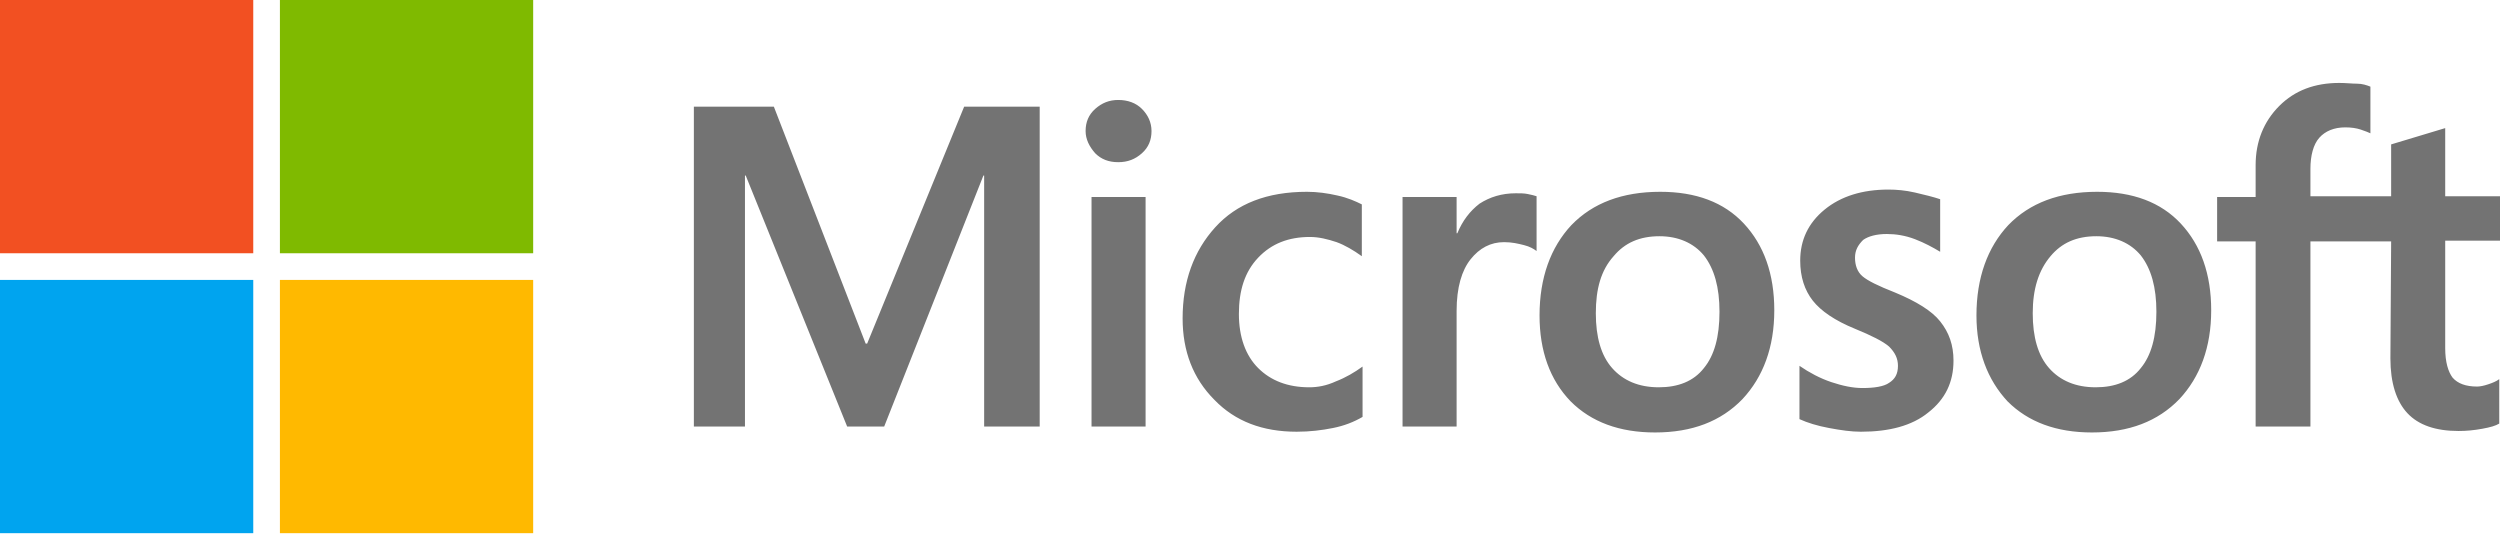
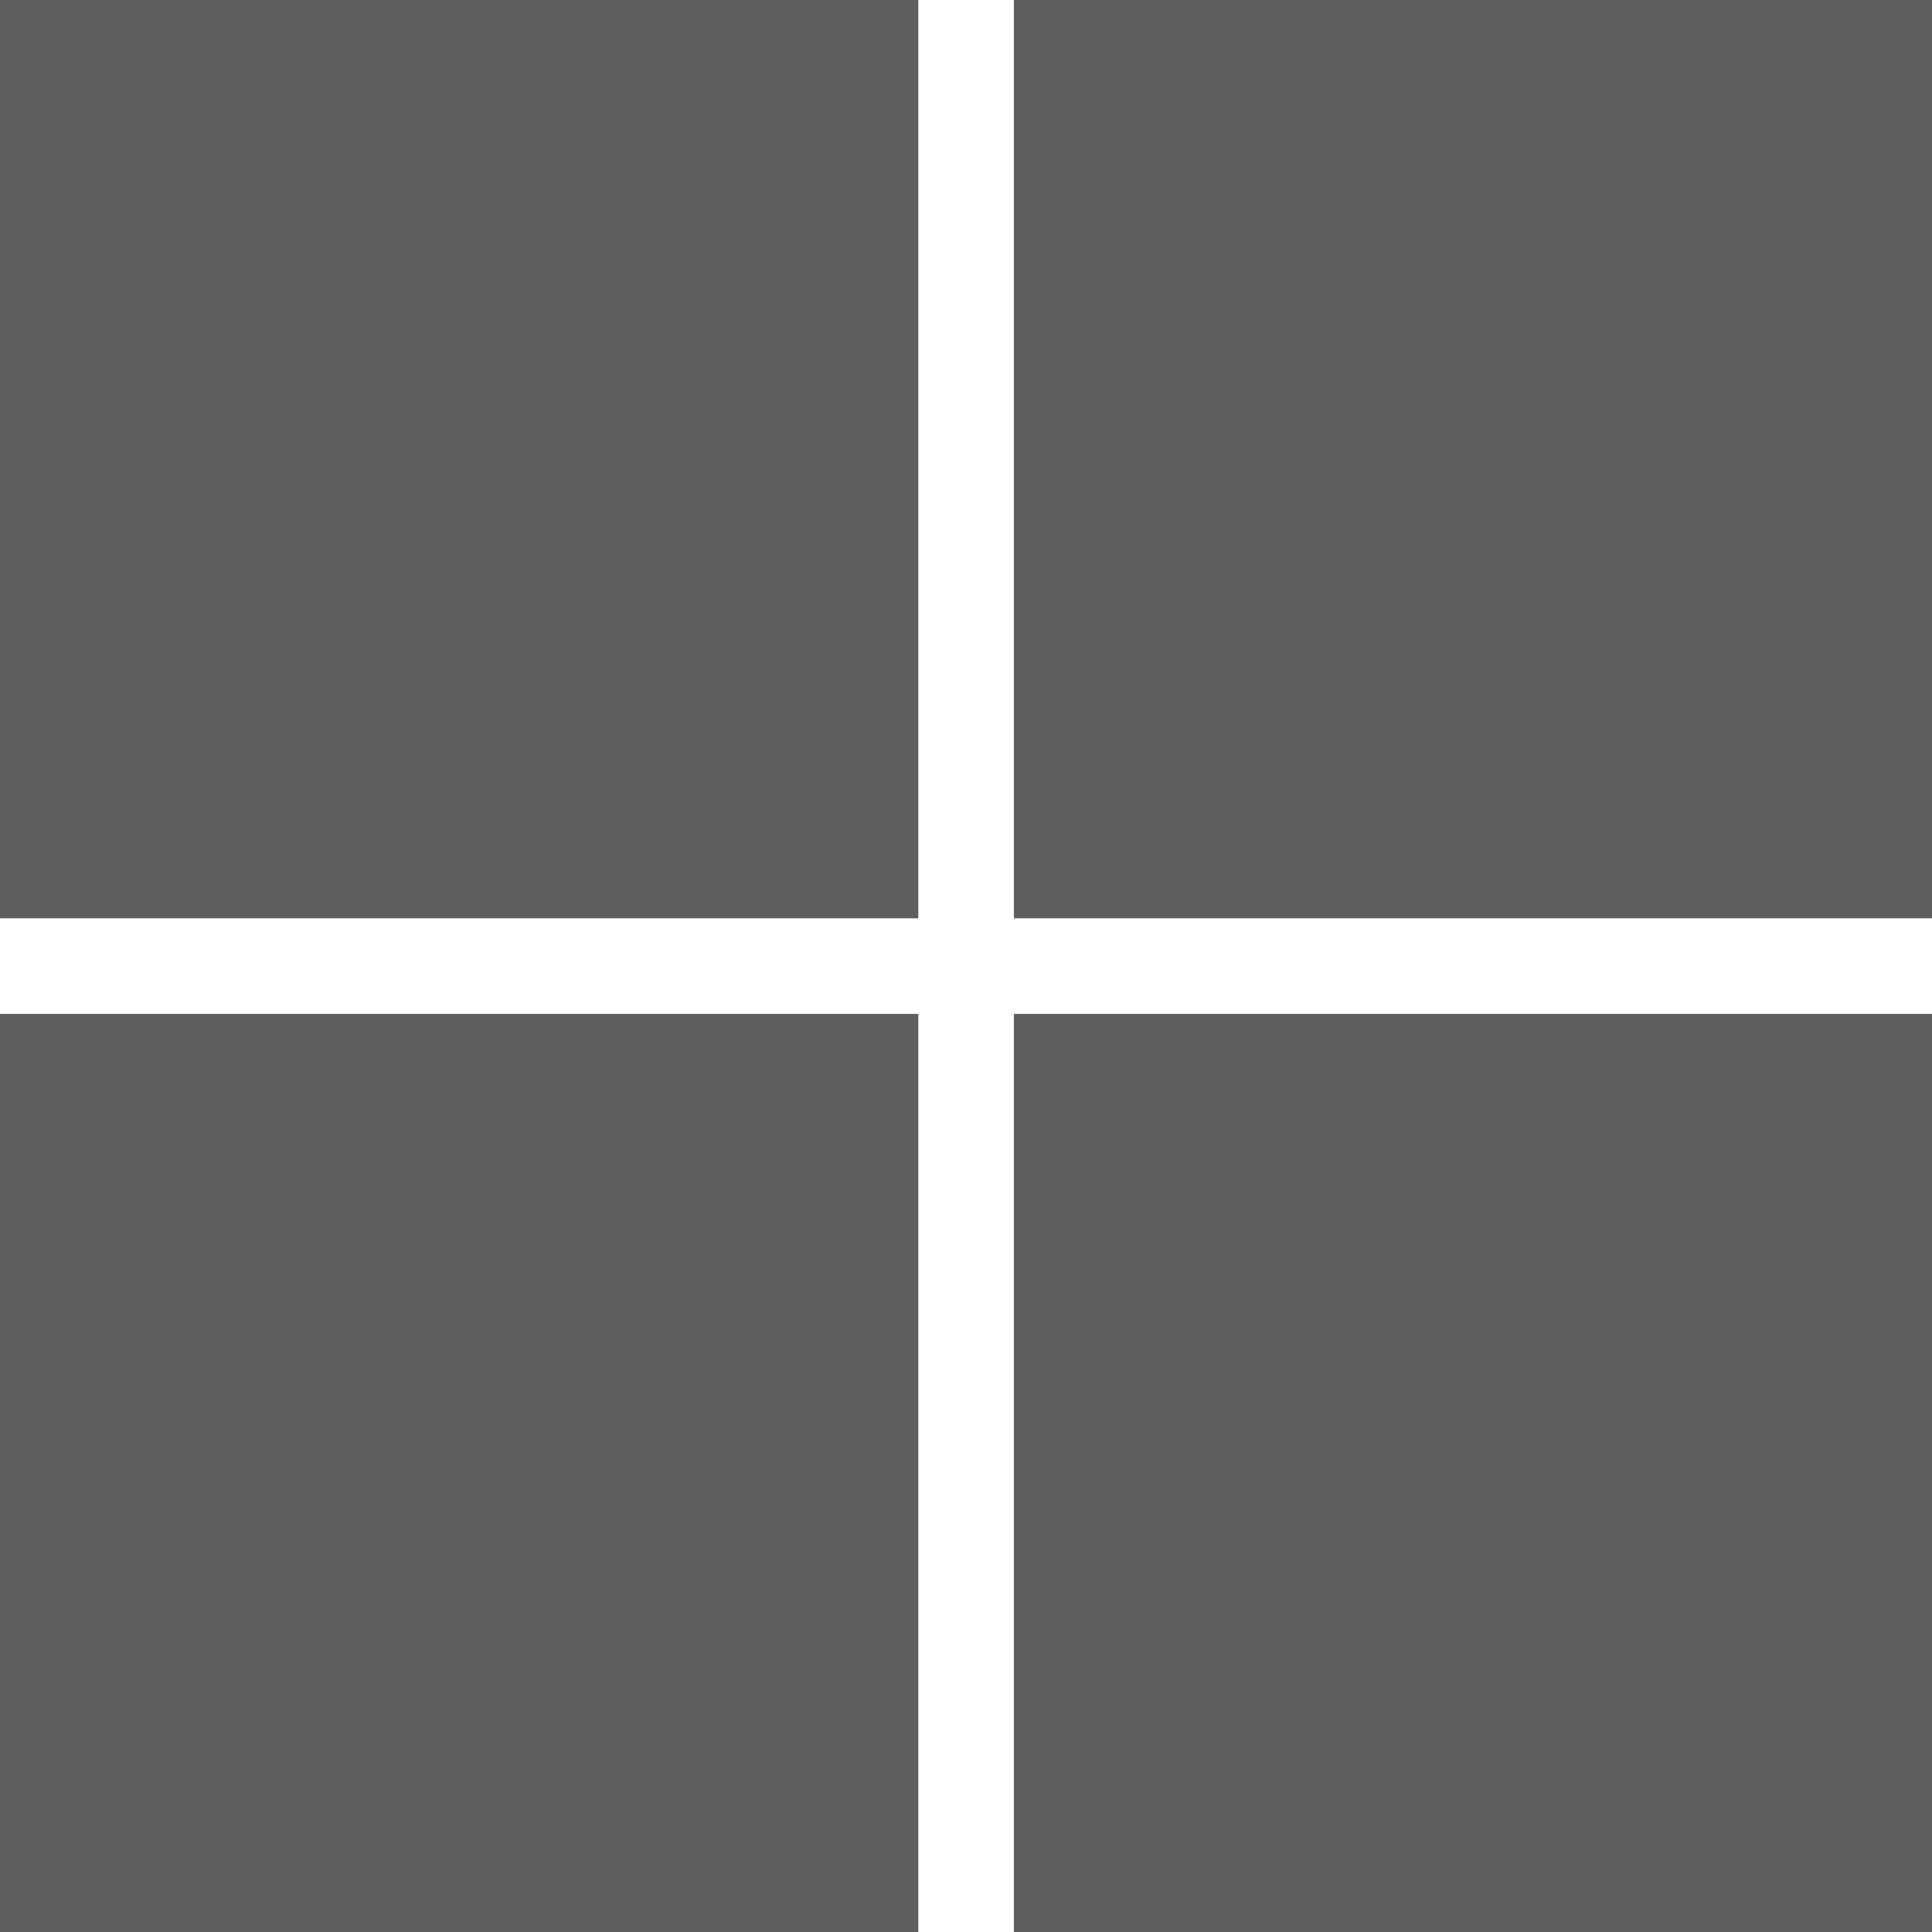
- <svg xmlns="http://www.w3.org/2000/svg" version="1.1" viewBox="0 0 337.6 72">
-   <path fill="#737373" d="M140.4,14.4v43.2h-7.5V23.7h-0.1l-13.4,33.9h-5l-13.7-33.9h-0.1v33.9h-6.9V14.4h10.8l12.4,32h0.2l13.1-32H140.4 z M146.6,17.7c0-1.2,0.4-2.2,1.3-3c0.9-0.8,1.9-1.2,3.1-1.2c1.3,0,2.4,0.4,3.2,1.2s1.3,1.8,1.3,3c0,1.2-0.4,2.2-1.3,3 c-0.9,0.8-1.9,1.2-3.2,1.2s-2.3-0.4-3.1-1.2C147.1,19.8,146.6,18.8,146.6,17.7z M154.7,26.6v31h-7.3v-31H154.7z M176.8,52.3 c1.1,0,2.3-0.2,3.6-0.8c1.3-0.5,2.5-1.2,3.6-2v6.8c-1.2,0.7-2.5,1.2-4,1.5c-1.5,0.3-3.1,0.5-4.9,0.5c-4.6,0-8.3-1.4-11.1-4.3 c-2.9-2.9-4.3-6.6-4.3-11c0-5,1.5-9.1,4.4-12.3c2.9-3.2,7-4.8,12.4-4.8c1.4,0,2.8,0.2,4.1,0.5c1.4,0.3,2.5,0.8,3.3,1.2v7 c-1.1-0.8-2.3-1.5-3.4-1.9c-1.2-0.4-2.4-0.7-3.6-0.7c-2.9,0-5.2,0.9-7,2.8s-2.6,4.4-2.6,7.6c0,3.1,0.9,5.6,2.6,7.3 C171.6,51.4,173.9,52.3,176.8,52.3z M204.7,26.1c0.6,0,1.1,0,1.6,0.1s0.9,0.2,1.2,0.3v7.4c-0.4-0.3-0.9-0.6-1.7-0.8 s-1.6-0.4-2.7-0.4c-1.8,0-3.3,0.8-4.5,2.3s-1.9,3.8-1.9,7v15.6h-7.3v-31h7.3v4.9h0.1c0.7-1.7,1.7-3,3-4 C201.2,26.6,202.8,26.1,204.7,26.1z M207.9,42.6c0-5.1,1.5-9.2,4.3-12.2c2.9-3,6.9-4.5,12-4.5c4.8,0,8.6,1.4,11.3,4.3 s4.1,6.8,4.1,11.7c0,5-1.5,9-4.3,12c-2.9,3-6.8,4.5-11.8,4.5c-4.8,0-8.6-1.4-11.4-4.2C209.3,51.3,207.9,47.4,207.9,42.6z M215.5,42.3c0,3.2,0.7,5.7,2.2,7.4s3.6,2.6,6.3,2.6c2.6,0,4.7-0.8,6.1-2.6c1.4-1.7,2.1-4.2,2.1-7.6c0-3.3-0.7-5.8-2.1-7.6 c-1.4-1.7-3.5-2.6-6-2.6c-2.7,0-4.7,0.9-6.2,2.7C216.2,36.5,215.5,39,215.5,42.3z M250.5,34.8c0,1,0.3,1.9,1,2.5 c0.7,0.6,2.1,1.3,4.4,2.2c2.9,1.2,5,2.5,6.1,3.9c1.2,1.5,1.8,3.2,1.8,5.3c0,2.9-1.1,5.2-3.4,7c-2.2,1.8-5.3,2.6-9.1,2.6 c-1.3,0-2.7-0.2-4.3-0.5c-1.6-0.3-2.9-0.7-4-1.2v-7.2c1.3,0.9,2.8,1.7,4.3,2.2c1.5,0.5,2.9,0.8,4.2,0.8c1.6,0,2.9-0.2,3.6-0.7 c0.8-0.5,1.2-1.2,1.2-2.3c0-1-0.4-1.8-1.2-2.6c-0.8-0.7-2.4-1.5-4.6-2.4c-2.7-1.1-4.6-2.4-5.7-3.8s-1.7-3.2-1.7-5.4 c0-2.8,1.1-5.1,3.3-6.9c2.2-1.8,5.1-2.7,8.6-2.7c1.1,0,2.3,0.1,3.6,0.4s2.5,0.6,3.4,0.9V34c-1-0.6-2.1-1.2-3.4-1.7 c-1.3-0.5-2.6-0.7-3.8-0.7c-1.4,0-2.5,0.3-3.2,0.8C250.9,33.1,250.5,33.8,250.5,34.8z M266.9,42.6c0-5.1,1.5-9.2,4.3-12.2 c2.9-3,6.9-4.5,12-4.5c4.8,0,8.6,1.4,11.3,4.3s4.1,6.8,4.1,11.7c0,5-1.5,9-4.3,12c-2.9,3-6.8,4.5-11.8,4.5c-4.8,0-8.6-1.4-11.4-4.2 C268.4,51.3,266.9,47.4,266.9,42.6z M274.5,42.3c0,3.2,0.7,5.7,2.2,7.4s3.6,2.6,6.3,2.6c2.6,0,4.7-0.8,6.1-2.6 c1.4-1.7,2.1-4.2,2.1-7.6c0-3.3-0.7-5.8-2.1-7.6c-1.4-1.7-3.5-2.6-6-2.6c-2.7,0-4.7,0.9-6.2,2.7C275.3,36.5,274.5,39,274.5,42.3z M322.9,32.6h-10.9v25h-7.4v-25h-5.2v-6h5.2v-4.3c0-3.2,1.1-5.9,3.2-8s4.8-3.1,8.1-3.1c0.9,0,1.7,0.1,2.4,0.1s1.3,0.2,1.8,0.4v6.3 c-0.2-0.1-0.7-0.3-1.3-0.5c-0.6-0.2-1.3-0.3-2.1-0.3c-1.5,0-2.7,0.5-3.5,1.4c-0.8,0.9-1.2,2.4-1.2,4.2v3.7h10.9v-7l7.3-2.2v9.2h7.4 v6h-7.4v14.5c0,1.9,0.4,3.2,1,4c0.7,0.8,1.8,1.2,3.3,1.2c0.4,0,0.9-0.1,1.5-0.3c0.6-0.2,1.1-0.4,1.5-0.7v6c-0.5,0.3-1.2,0.5-2.3,0.7 c-1.1,0.2-2.1,0.3-3.2,0.3c-3.1,0-5.4-0.8-6.9-2.4c-1.5-1.6-2.3-4.1-2.3-7.4L322.9,32.6L322.9,32.6z" />
-   <rect fill="#F25022" width="34.2" height="34.2" />
-   <rect x="37.8" fill="#7FBA00" width="34.2" height="34.2" />
-   <rect y="37.8" fill="#00A4EF" width="34.2" height="34.2" />
-   <rect x="37.8" y="37.8" fill="#FFB900" width="34.2" height="34.2" />
+ <svg xmlns="http://www.w3.org/2000/svg" fill="#5e5e5e" width="80" height="80" role="img" viewBox="0 0 24 24">
+   <path d="M0 0v11.408h11.408V0zm12.594 0v11.408H24V0zM0 12.594V24h11.408V12.594zm12.594 0V24H24V12.594z" />
</svg>
